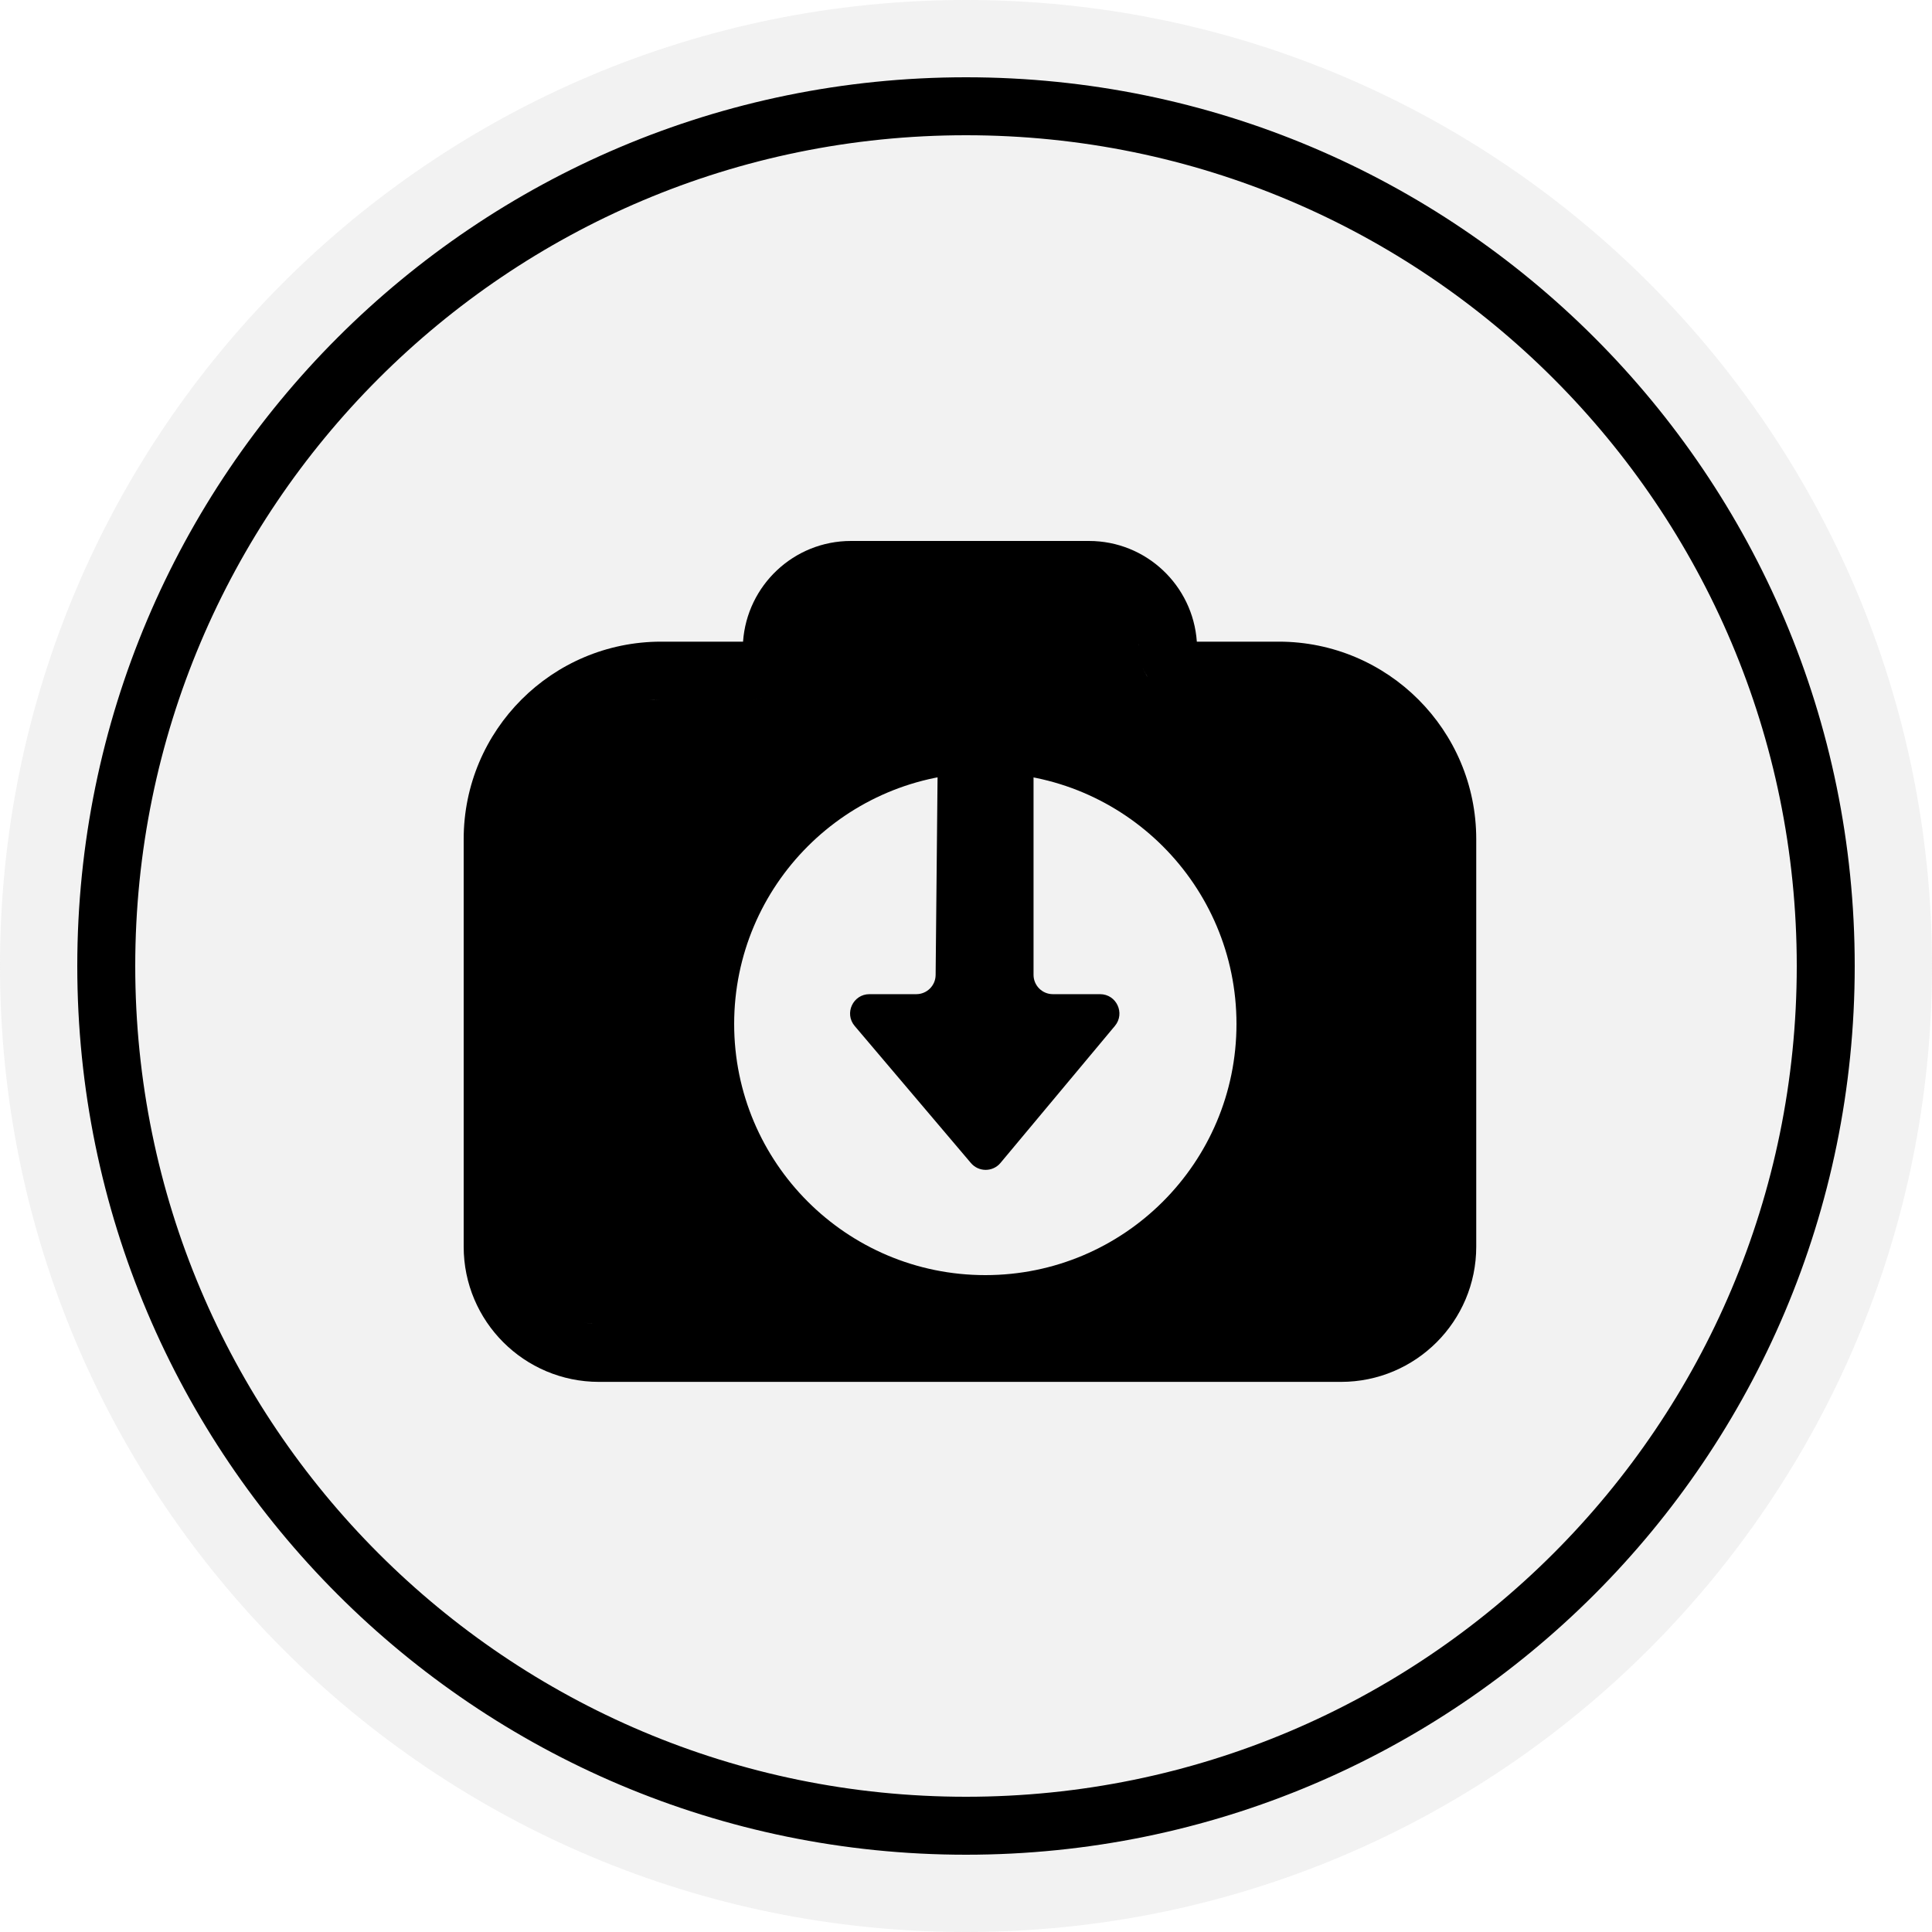
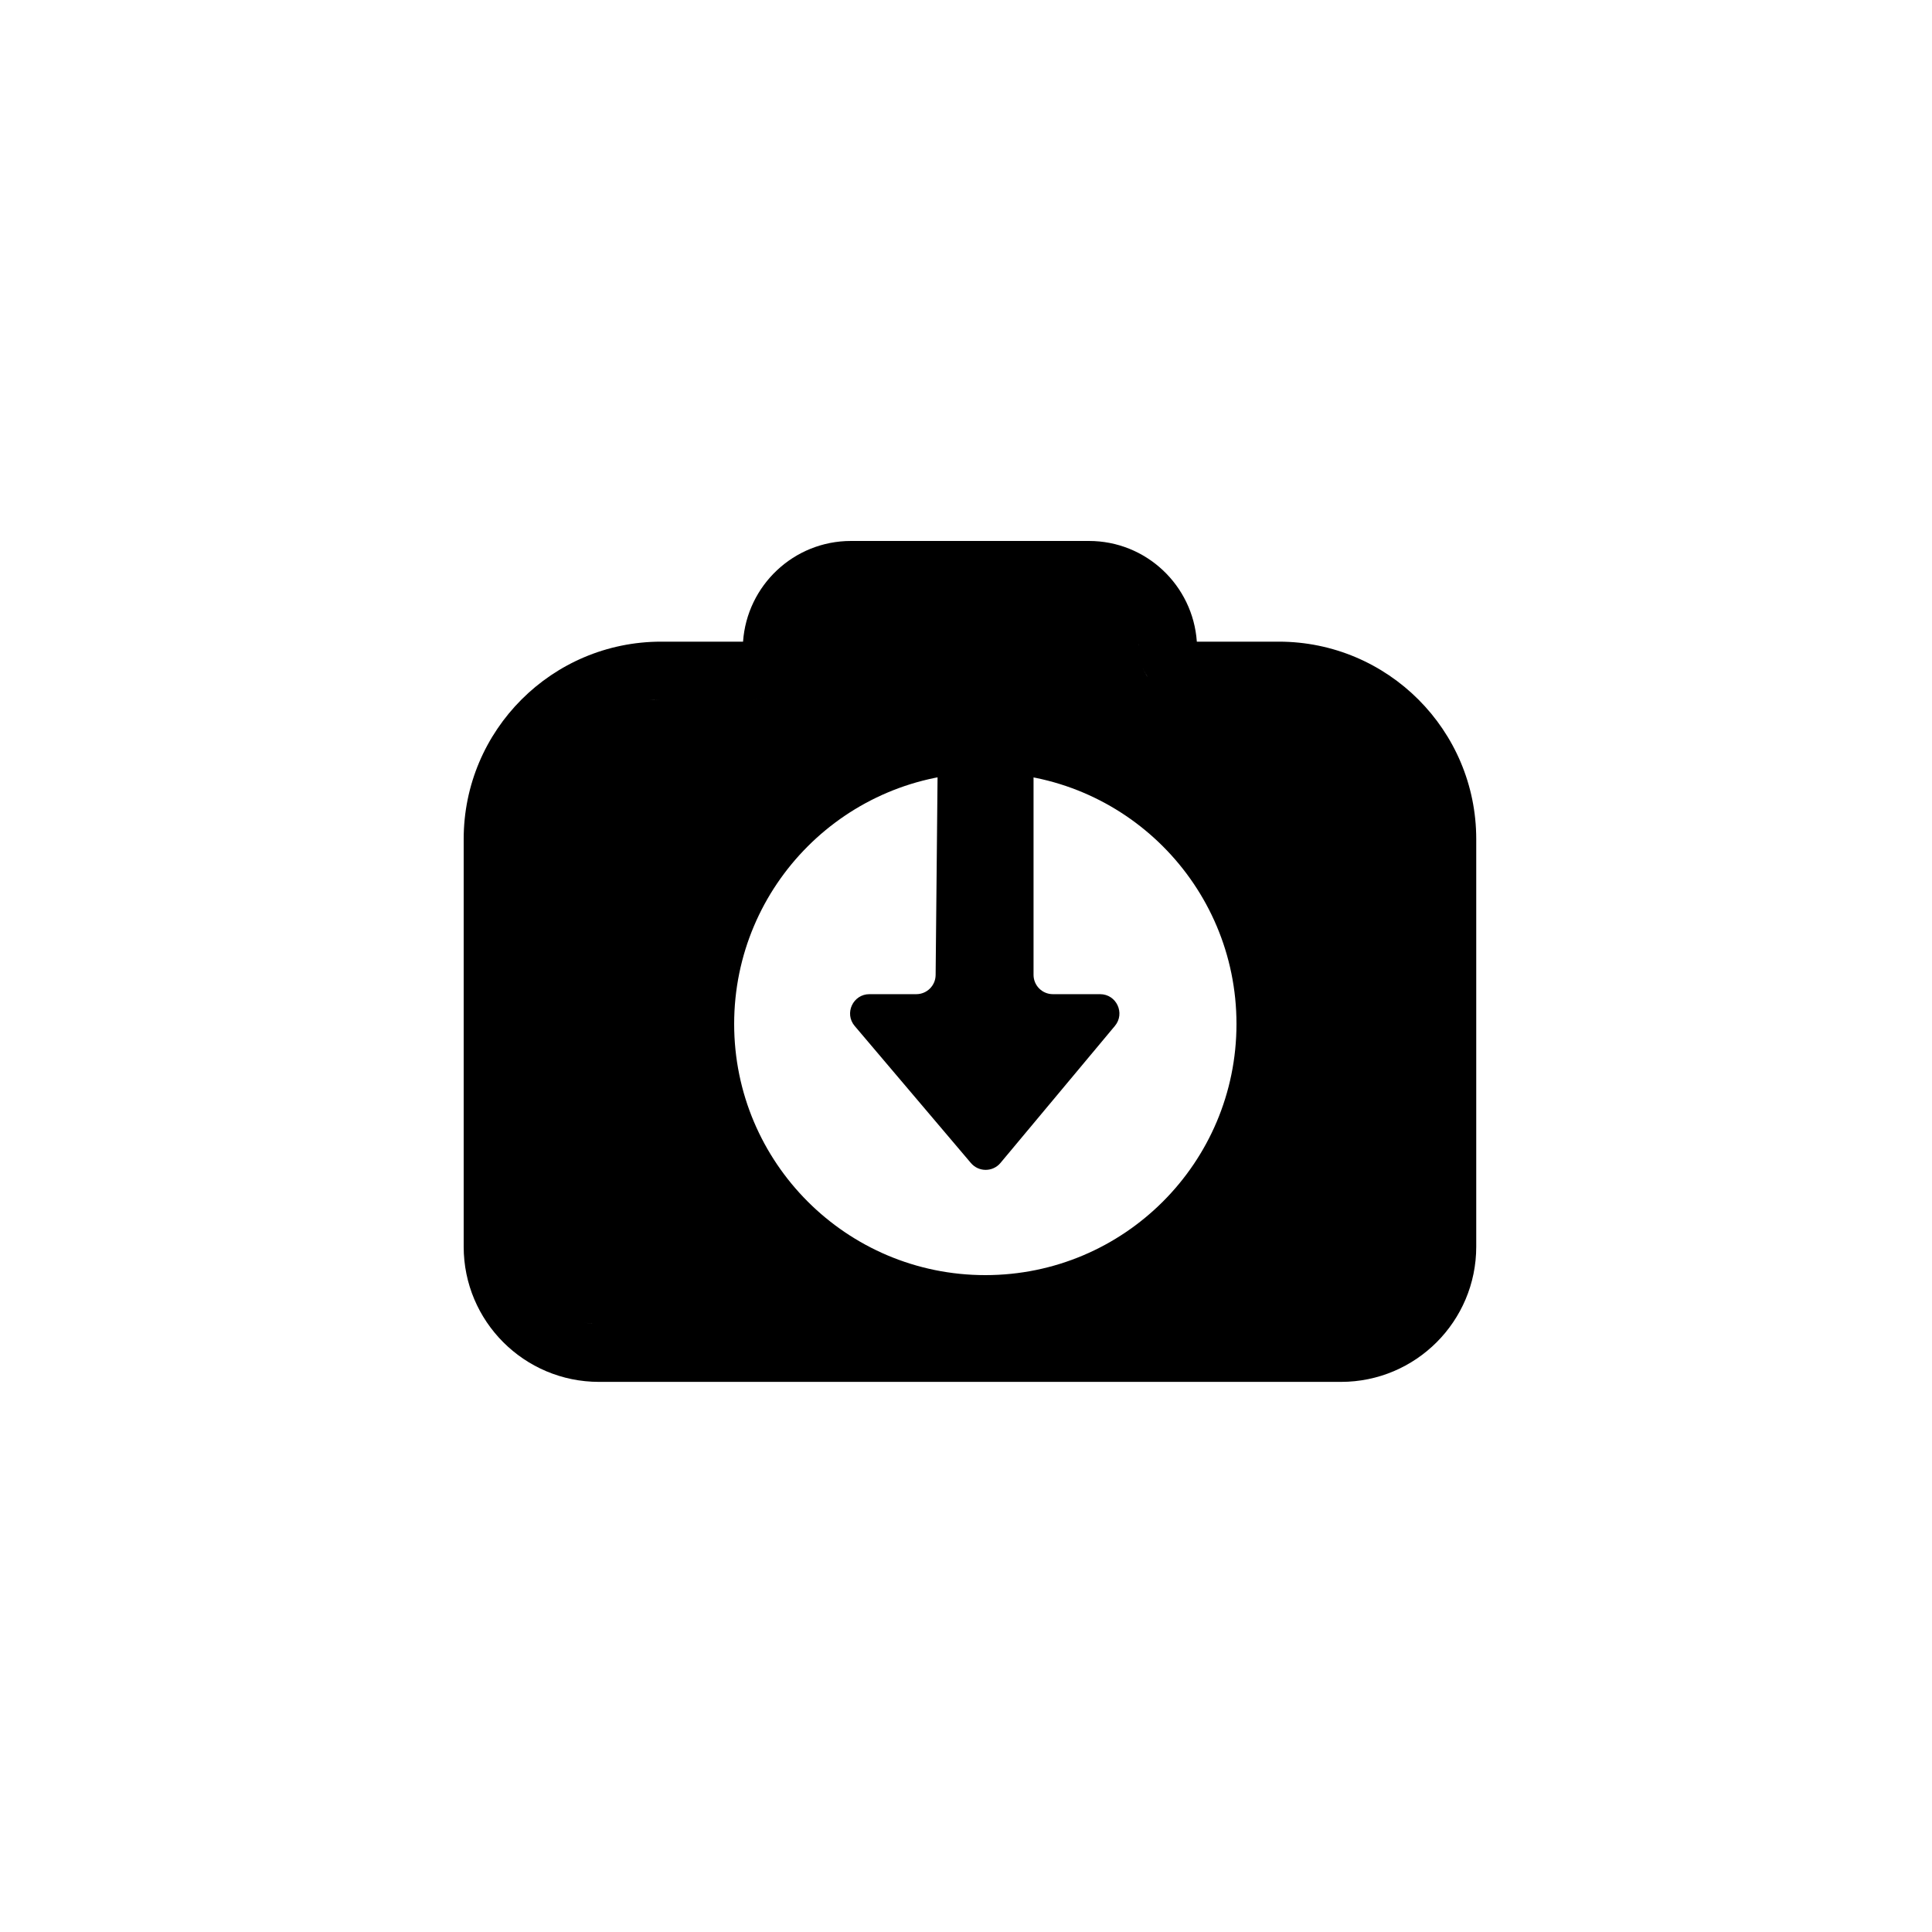
<svg xmlns="http://www.w3.org/2000/svg" width="50" height="50" viewBox="0 0 50 50" fill="none">
-   <circle opacity="0.7" cx="25" cy="25" r="25" fill="#ECECEC" />
-   <circle cx="25" cy="25" r="22.25" stroke="currentColor" stroke-width="1.5" />
  <path d="M25.127 30.099C25.328 30.336 25.694 30.335 25.893 30.096L28.854 26.55C29.125 26.224 28.894 25.729 28.47 25.729H27.248C26.972 25.729 26.748 25.505 26.748 25.229V19.5C26.748 19.224 26.524 19 26.248 19H24.77C24.496 19 24.273 19.221 24.27 19.495L24.214 25.234C24.211 25.508 23.988 25.729 23.714 25.729H22.501C22.075 25.729 21.844 26.228 22.119 26.552L25.127 30.099Z" fill="black" />
  <path d="M28.182 14C29.663 14 30.872 15.15 30.974 16.606H33.095C35.917 16.607 38.205 18.895 38.205 21.717V32.263C38.205 34.196 36.638 35.763 34.705 35.763H15.5C13.567 35.762 12 34.196 12 32.263V21.717C12 18.895 14.288 16.607 17.11 16.606H19.23C19.332 15.151 20.542 14 22.023 14H28.182ZM15.309 34.254L15.5 34.263C15.366 34.263 15.235 34.248 15.108 34.223C15.174 34.236 15.241 34.247 15.309 34.254ZM25.5 20C21.91 20 19 22.91 19 26.5C19 30.09 21.91 33 25.5 33C29.09 33 32 30.09 32 26.5C32 22.91 29.09 20 25.5 20ZM16.931 18.11C16.887 18.113 16.845 18.116 16.802 18.12C16.903 18.111 17.006 18.107 17.11 18.106L16.931 18.11ZM19.551 18.1L19.418 18.106L19.552 18.1C19.615 18.093 19.676 18.081 19.736 18.065C19.676 18.081 19.614 18.093 19.551 18.1ZM29.569 17.264C29.605 17.359 29.651 17.449 29.707 17.532L29.643 17.425C29.614 17.373 29.59 17.319 29.569 17.264ZM29.484 16.804L29.479 16.679C29.478 16.676 29.478 16.674 29.477 16.672C29.482 16.715 29.484 16.759 29.484 16.804ZM29.513 17.074C29.525 17.131 29.542 17.185 29.561 17.238C29.541 17.185 29.525 17.131 29.513 17.074Z" fill="black" />
</svg>
